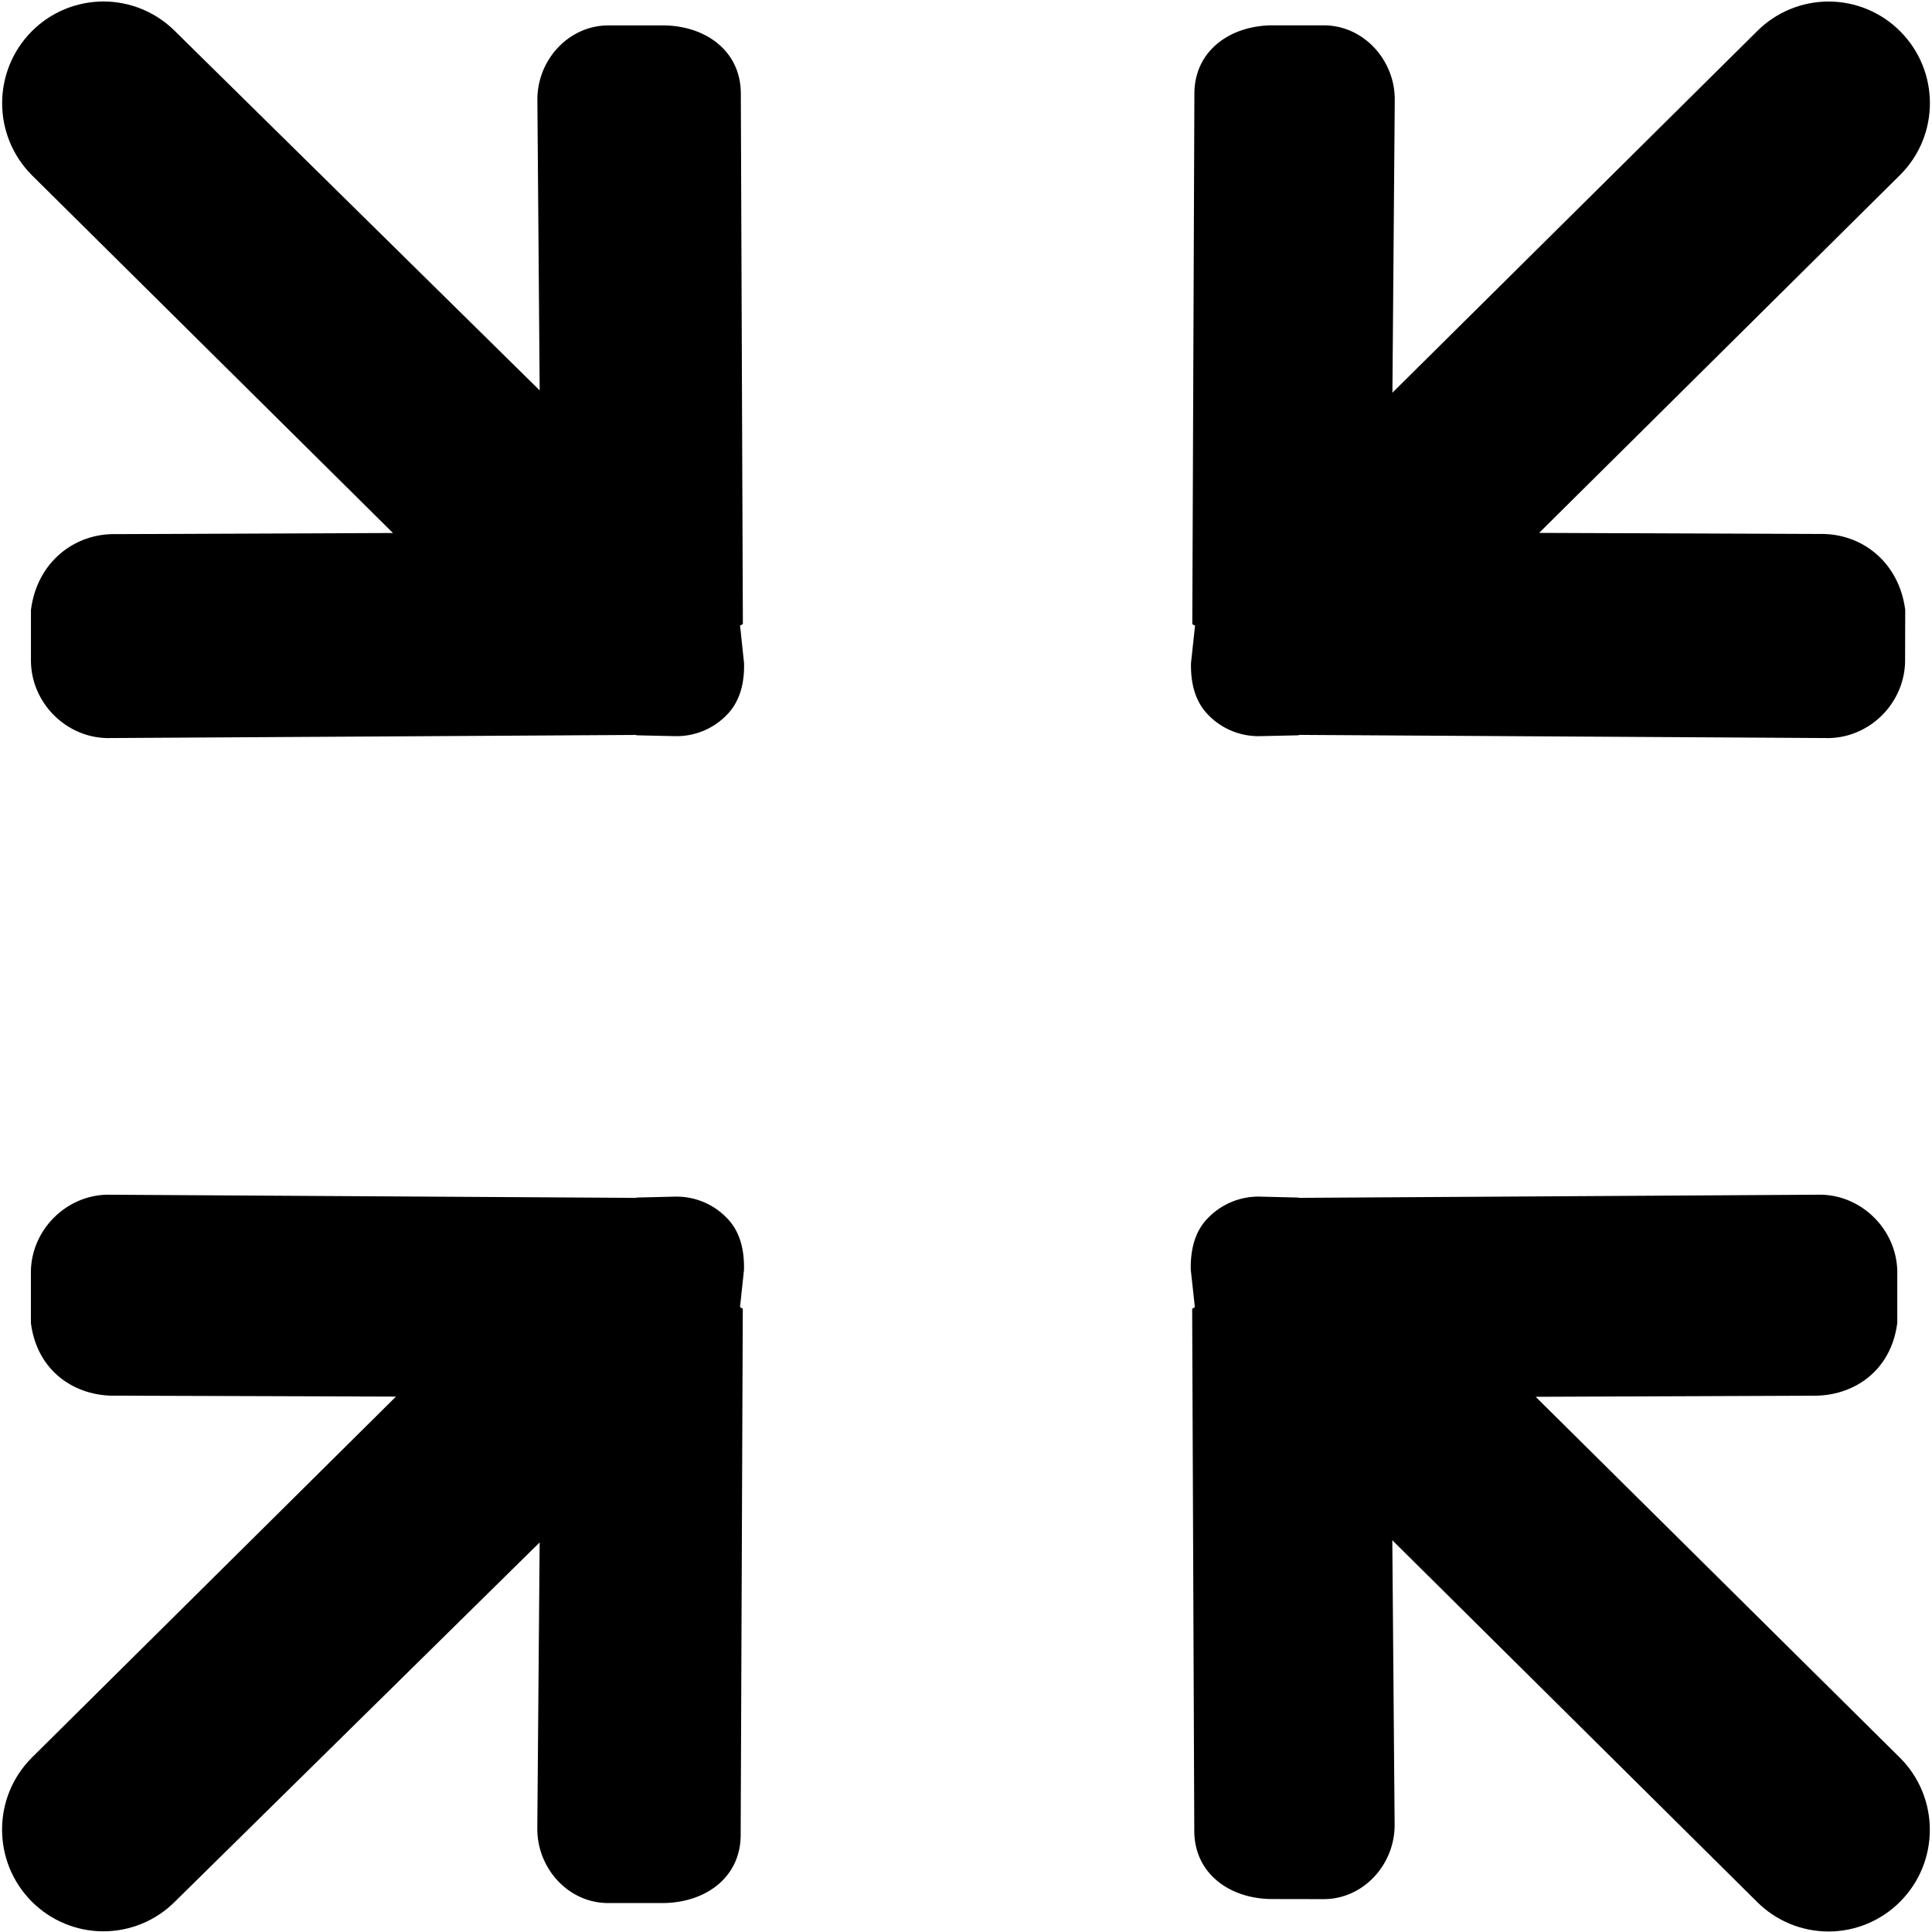
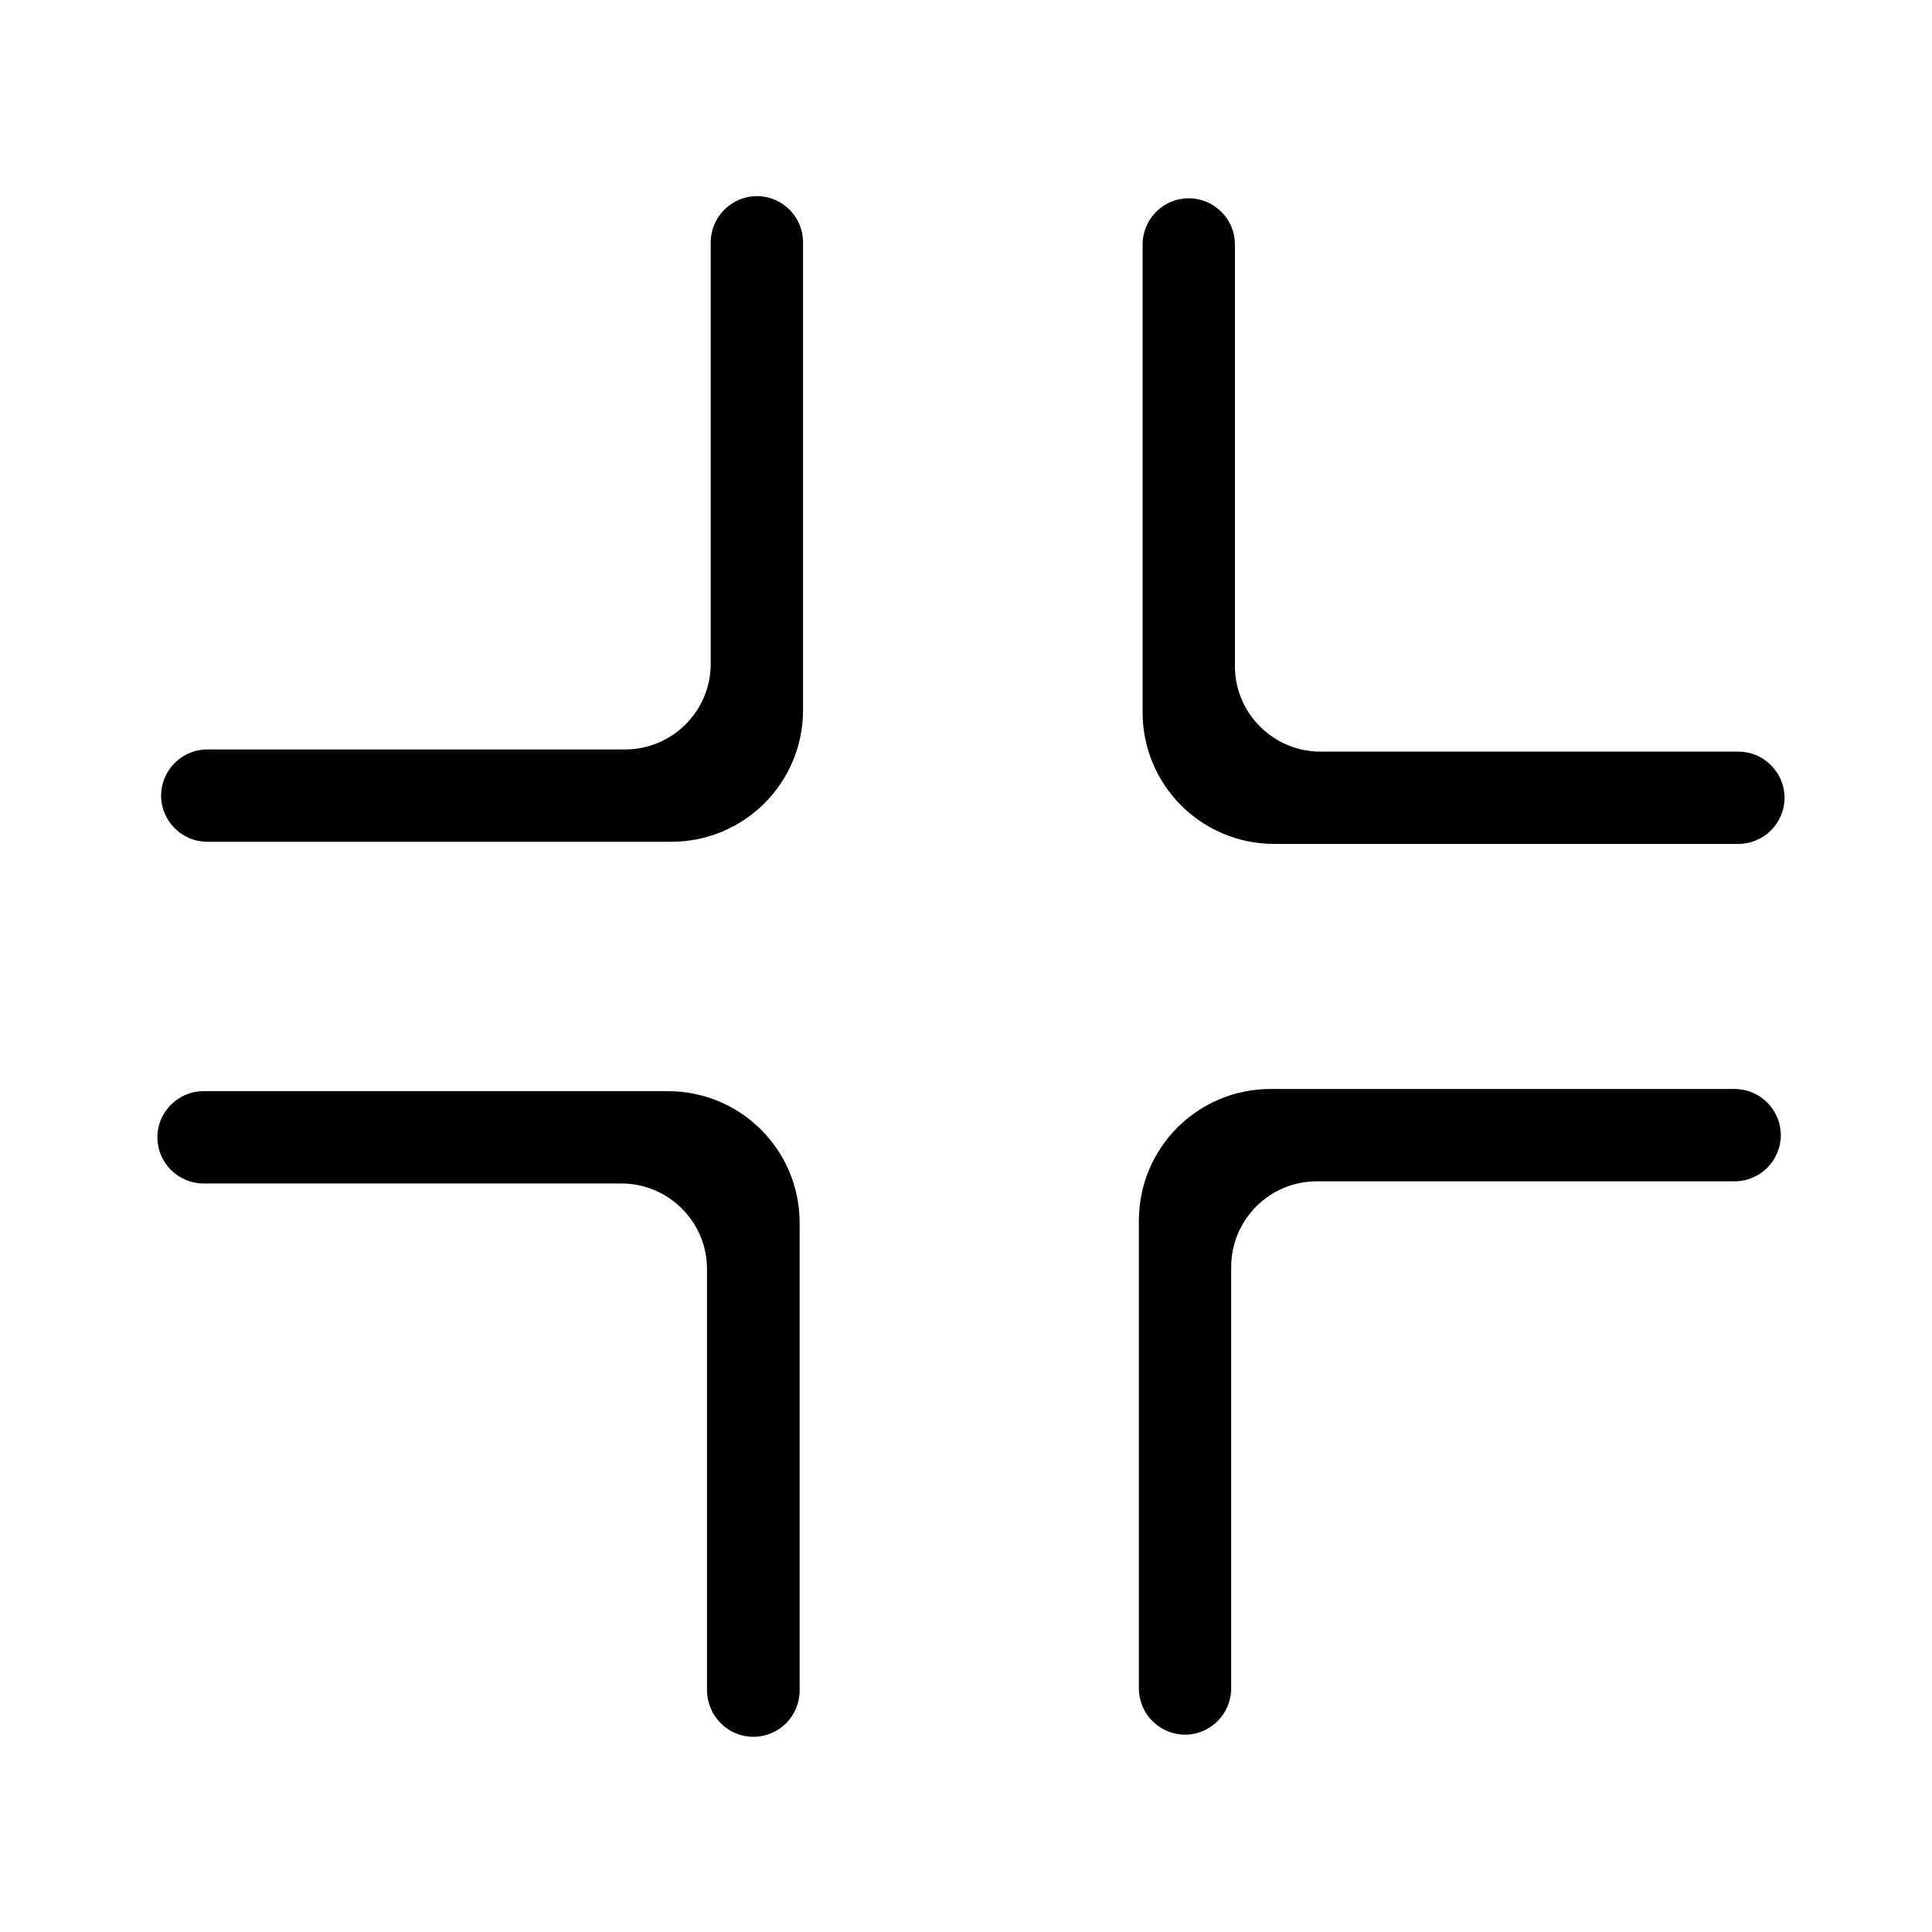
- <svg xmlns="http://www.w3.org/2000/svg" width="128" height="128">
-   <path d="M49.217 41.329l-.136-35.24c-.06-2.715-2.302-4.345-5.022-4.405h-3.65c-2.712-.06-4.866 2.303-4.806 5.016l.152 19.164-24.151-23.79a6.698 6.698 0 0 0-9.499 0 6.76 6.76 0 0 0 0 9.526l23.93 23.713-18.345.074c-2.712-.069-5.228 1.813-5.64 5.02v3.462c.069 2.721 2.31 4.97 5.022 5.03l35.028-.207c.052.005.087.025.133.025l2.457.054a4.626 4.626 0 0 0 3.436-1.38c.88-.874 1.205-2.096 1.169-3.462l-.262-2.465c0-.048.182-.081.182-.136h.002zm52.523 51.212l18.32-.073c2.713.06 5.224-1.609 5.64-4.815v-3.462c-.068-2.722-2.317-4.97-5.021-5.04l-34.58.21c-.053 0-.086-.021-.138-.021l-2.451-.06a4.64 4.64 0 0 0-3.445 1.381c-.885.868-1.201 2.094-1.174 3.46l.27 2.46c.005.06-.177.095-.177.141l.141 34.697c.069 2.713 2.31 4.338 5.022 4.397l3.45.006c2.705.062 4.867-2.31 4.8-5.026l-.153-18.752 24.151 23.946a6.69 6.69 0 0 0 9.494 0 6.747 6.747 0 0 0 0-9.523L101.74 92.54v.001zM48.125 80.662a4.636 4.636 0 0 0-3.437-1.382l-2.457.06c-.05 0-.082.022-.137.022l-35.025-.21c-2.712.07-4.957 2.318-5.022 5.04v3.462c.409 3.206 2.925 4.874 5.633 4.814l18.554.06-24.132 23.928c-2.62 2.626-2.62 6.89 0 9.524a6.694 6.694 0 0 0 9.496 0l24.155-23.79-.155 18.866c-.06 2.722 2.094 5.093 4.801 5.025h3.65c2.72-.069 4.962-1.685 5.022-4.406l.141-34.956c0-.05-.182-.082-.182-.136l.262-2.46c.03-1.366-.286-2.592-1.166-3.46h-.001zM80.08 47.397a4.62 4.62 0 0 0 3.443 1.374l2.45-.054c.055 0 .088-.02.143-.028l35.08.21c2.712-.062 4.953-2.312 5.021-5.033l.009-3.463c-.417-3.211-2.937-5.084-5.64-5.025l-18.615-.073 23.917-23.715c2.63-2.623 2.63-6.879.008-9.513a6.691 6.691 0 0 0-9.494 0L92.251 26.016l.155-19.312c.065-2.713-2.097-5.085-4.802-5.025h-3.45c-2.713.069-4.954 1.693-5.022 4.406l-.139 35.247c0 .054.18.088.18.136l-.267 2.465c-.028 1.366.288 2.588 1.174 3.463v.001z" />
+ <svg xmlns="http://www.w3.org/2000/svg" t="1667198641068" class="icon" viewBox="0 0 1024 1024" version="1.1" p-id="6089" width="200" height="200">
+   <path d="M399.353 920.549c13.465 0 24.467-11.002 24.467-24.467v-247.954c0-38.589-31.199-69.788-69.788-69.788H107.885c-13.465 0-24.467 11.002-24.467 24.467s11.002 24.467 24.467 24.467h221.516c24.96 0 45.321 20.362 45.321 45.321v223.323c0.164 13.629 11.002 24.631 24.631 24.631zM401.16 103.944c13.465 0 24.467 11.002 24.467 24.467v247.954c0 38.589-31.199 69.788-69.788 69.788H109.855c-13.465 0-24.467-11.002-24.467-24.467s11.002-24.467 24.467-24.467h221.516c24.96 0 45.321-20.362 45.321-45.321V128.411a24.631 24.631 0 0 1 24.467-24.467zM630.065 105.093c-13.465 0-24.467 11.002-24.467 24.467v247.954c0 38.589 31.199 69.788 69.788 69.788h245.983c13.465 0 24.467-11.002 24.467-24.467s-11.002-24.467-24.467-24.467H699.854c-24.96 0-45.321-20.362-45.321-45.321V129.56c0-13.465-11.002-24.467-24.467-24.467zM628.095 919.4c-13.465 0-24.467-11.002-24.467-24.467V646.979c0-38.589 31.199-69.788 69.788-69.788h245.983c13.465 0 24.467 11.002 24.467 24.467s-11.002 24.467-24.467 24.467H697.883c-24.96 0-45.321 20.362-45.321 45.321v223.323c0 13.629-11.002 24.631-24.467 24.631z" p-id="6090" />
</svg>
